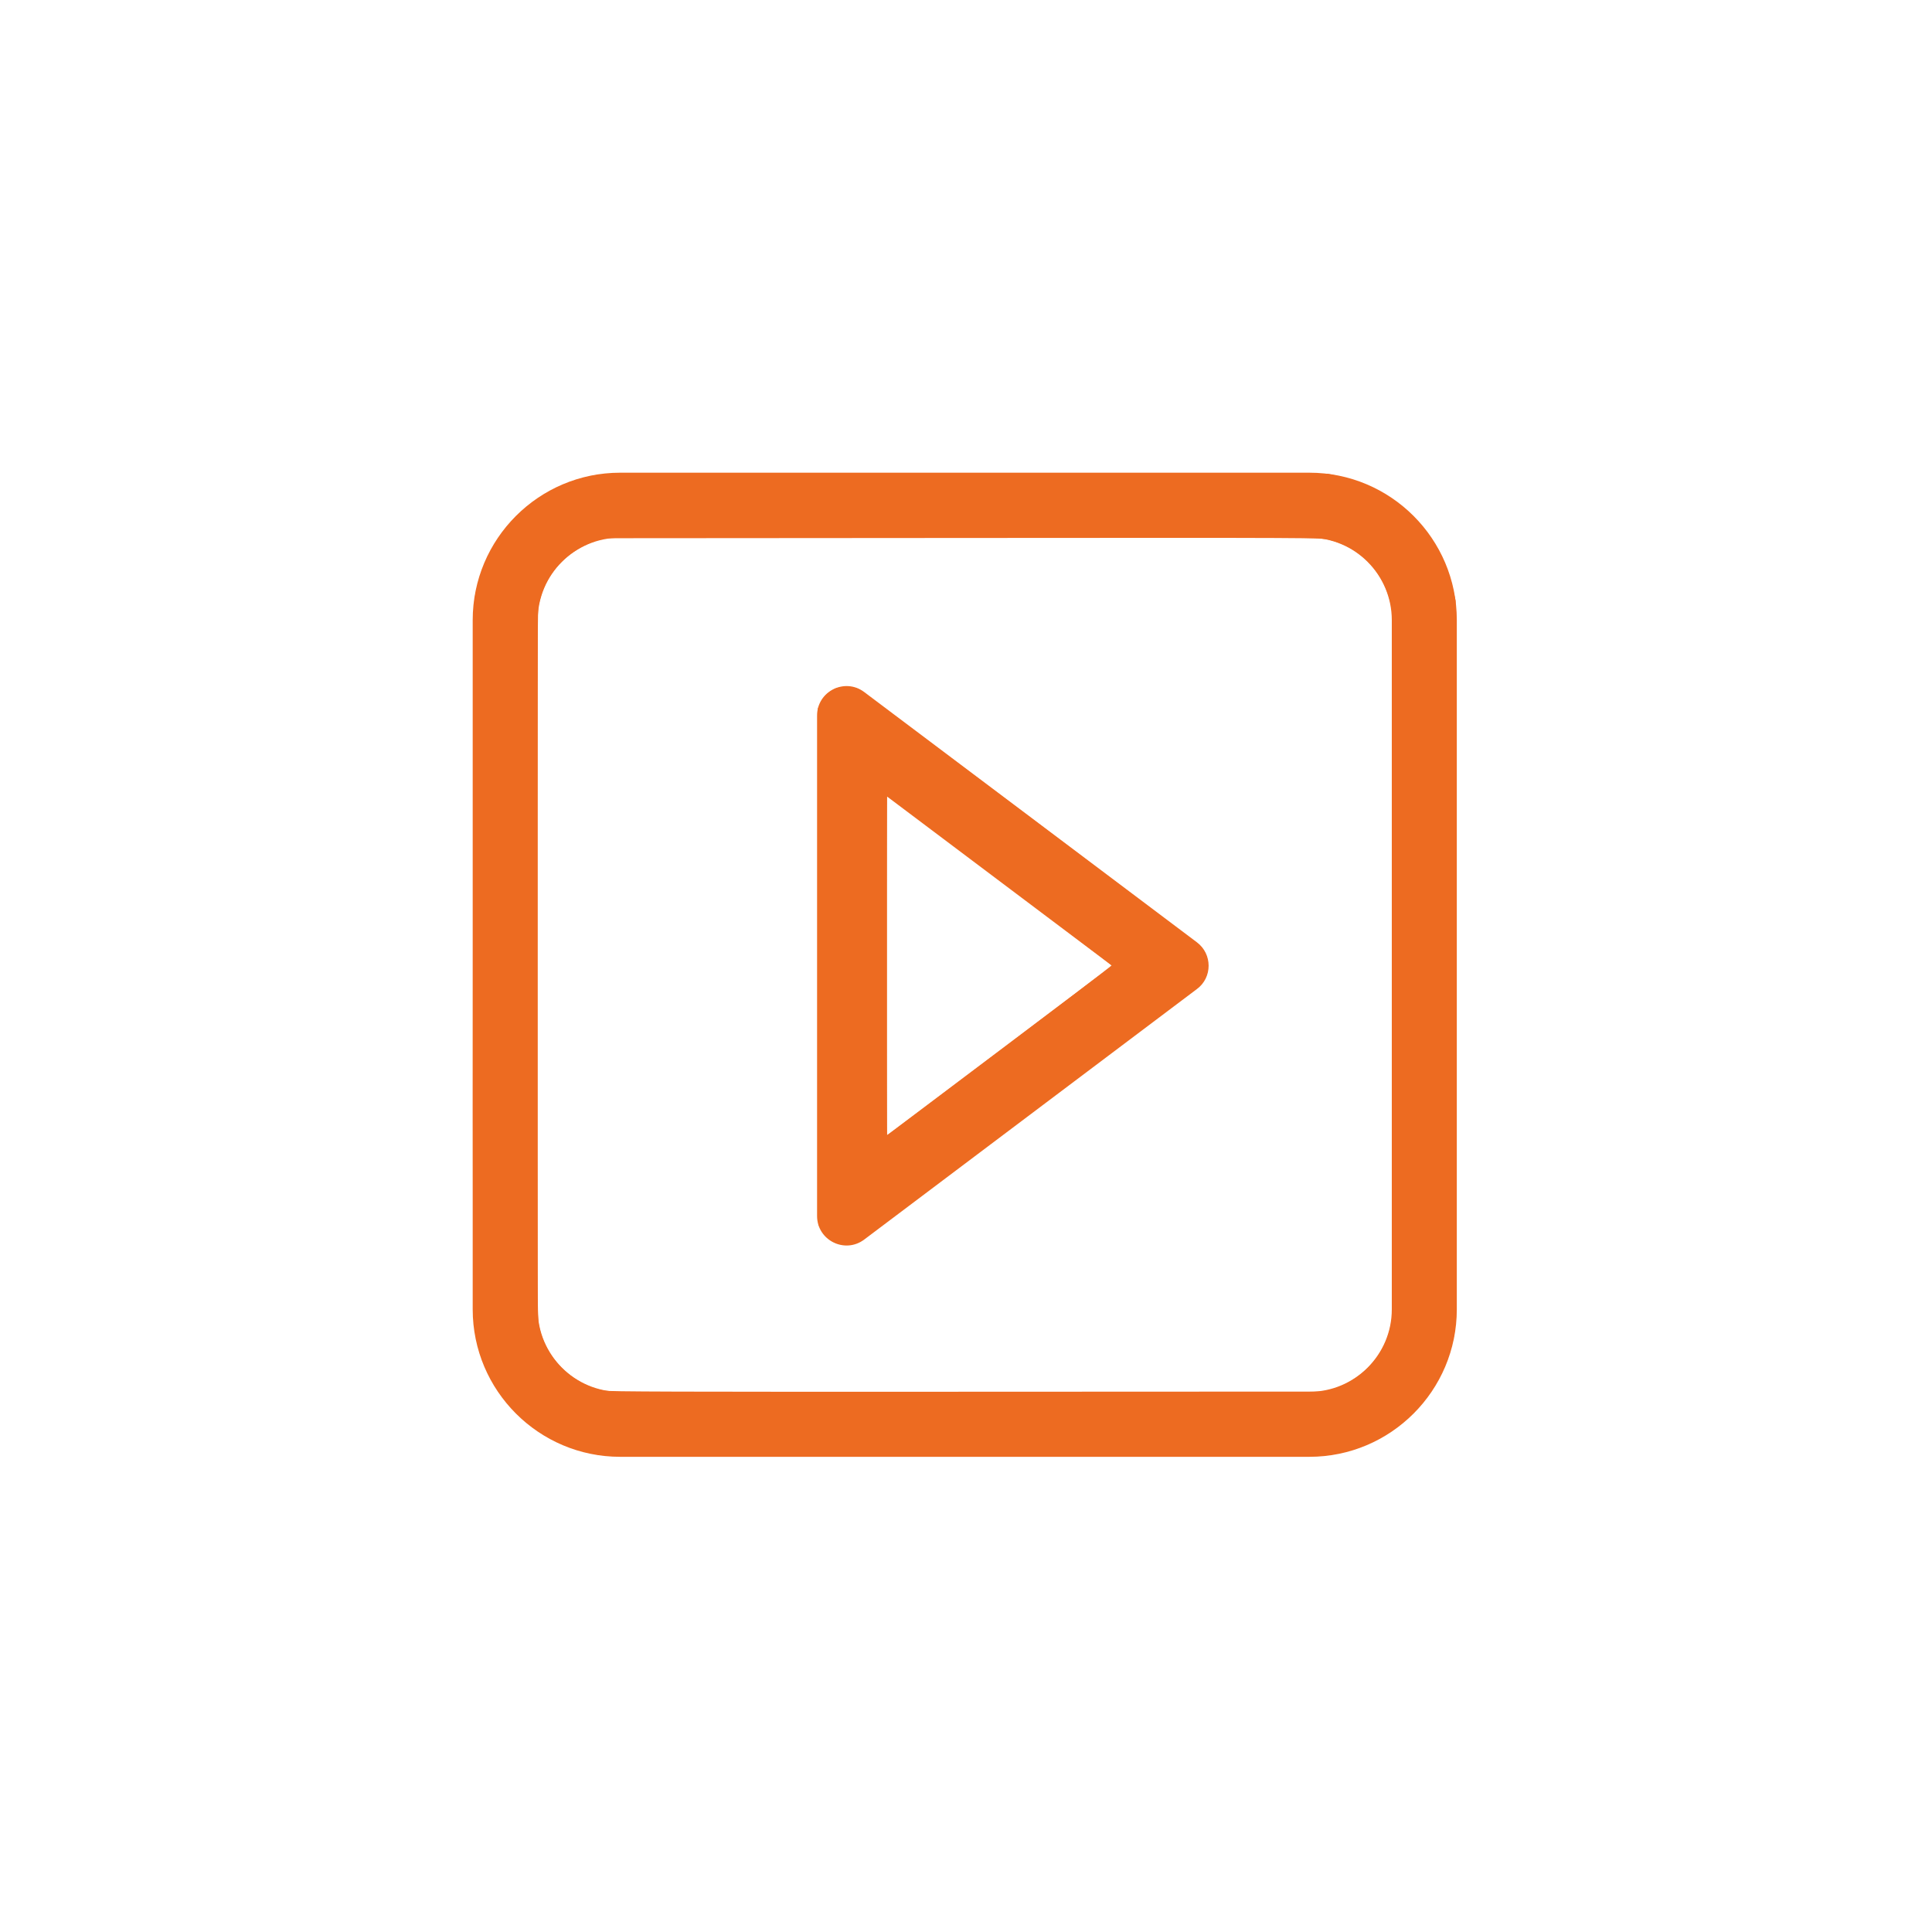
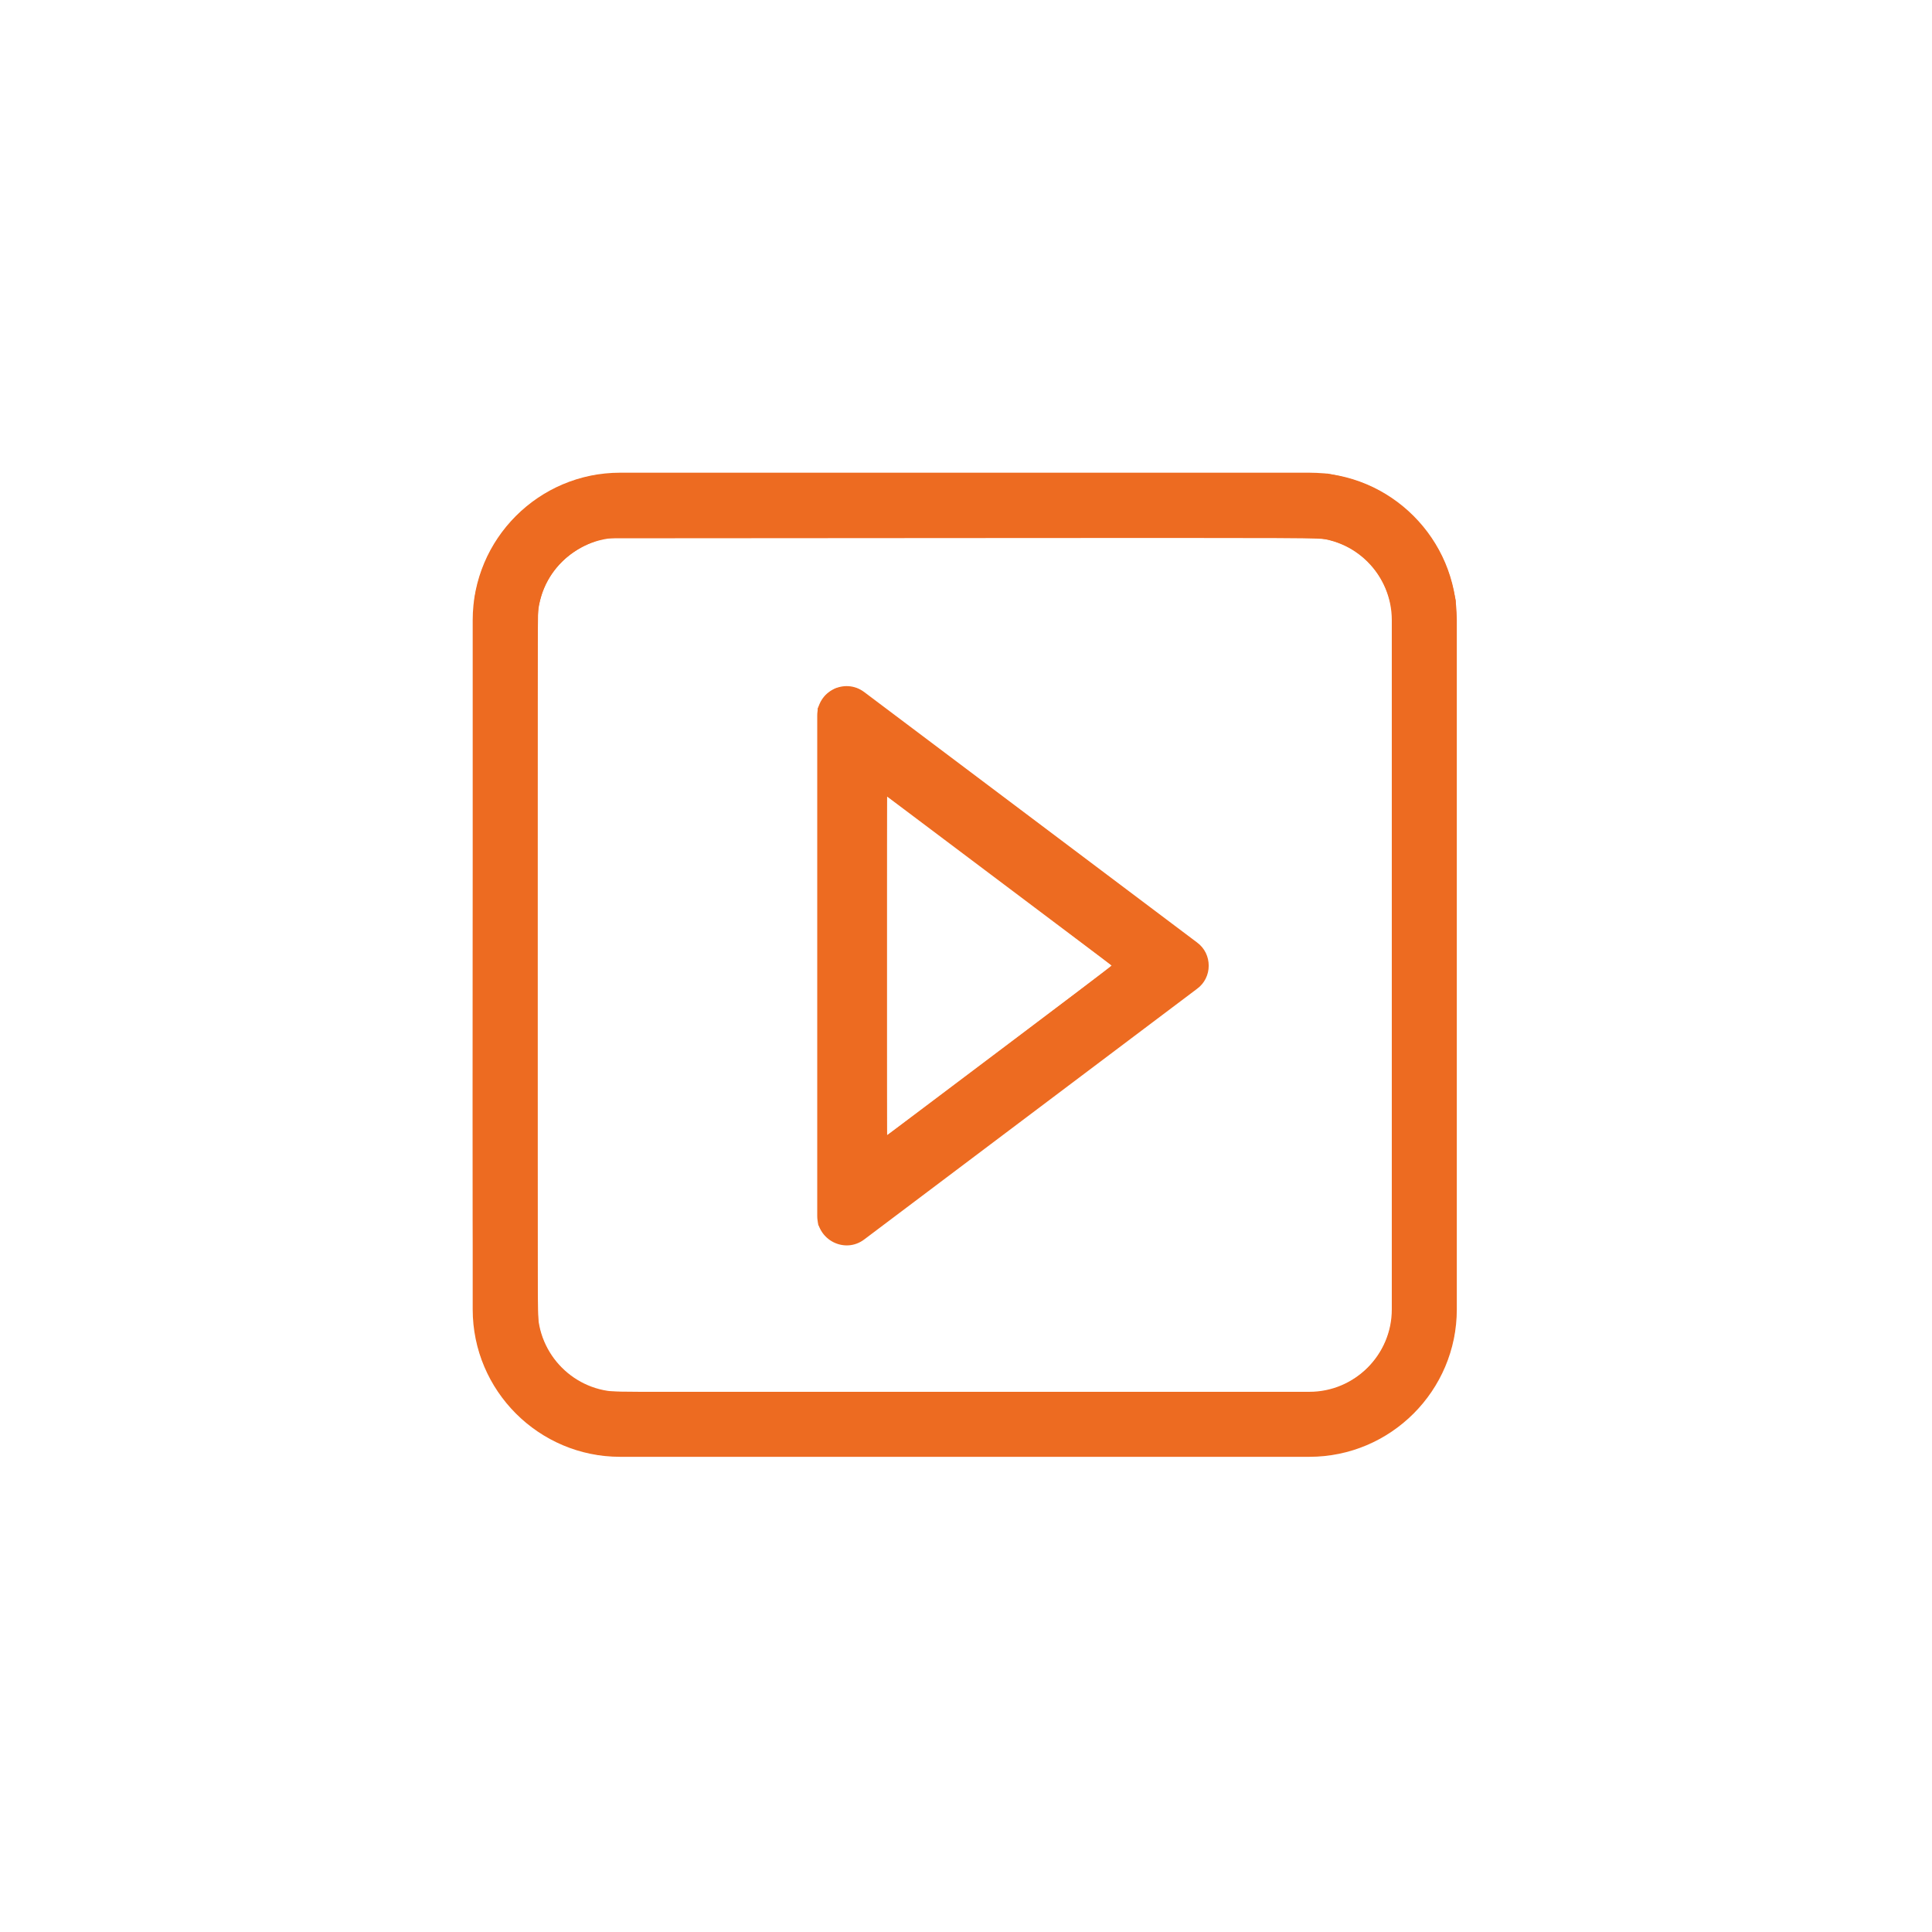
- <svg xmlns="http://www.w3.org/2000/svg" xml:space="preserve" style="enable-background:new 0 0 800 800;" viewBox="0 0 800 800" y="0px" x="0px" id="Layer_1" version="1.1">
-   <defs id="defs13" />
-   <style id="style2" type="text/css">
- 	.st0{fill:#ED6B21;}
- </style>
-   <path id="path6" d="m 460.479,399.89 -93.177,70.176 v -140.25 l 93.177,70.074 m 39.984,0 c 0,-3.672 -1.632,-7.293 -4.896,-9.741 l -137.7,-103.581 c -8.058,-6.069 -19.533,-0.306 -19.533,9.741 v 207.213 c 0,10.047 11.475,15.81 19.533,9.741 l 137.7,-103.683 c 3.264,-2.397 4.896,-6.018 4.896,-9.69 z" class="st0" style="stroke-width:0.51" />
-   <g transform="matrix(0.5865,0,0,0.5865,191.9219,191.9227)" id="g4">
-     <path d="M 597.2,701.3 H 110.6 C 53.2,701.3 6.5,654.6 6.5,597.2 V 110.6 C 6.5,53.2 53.2,6.5 110.6,6.5 h 486.6 c 57.4,0 104.1,46.7 104.1,104.1 v 486.6 c 0,57.4 -46.7,104.1 -104.1,104.1 z M 110.6,52.4 c -32,0 -58.2,26 -58.2,58.2 v 486.6 c 0,32 26,58.2 58.2,58.2 h 486.6 c 32,0 58.2,-26 58.2,-58.2 V 110.6 c 0,-32 -26,-58.2 -58.2,-58.2 z" class="st0" id="path2" />
+ <svg xmlns="http://www.w3.org/2000/svg" version="1.1" baseProfile="basic" id="Layer_1" x="0px" y="0px" viewBox="0 0 800 800" xml:space="preserve">
+   <path id="path6" fill="#ED6B21" d="M460.5,399.9l-93.2,70.2V329.8L460.5,399.9 M500.5,399.9c0-3.7-1.6-7.3-4.9-9.7L357.9,286.6  c-8.1-6.1-19.5-0.3-19.5,9.7v207.2c0,10,11.5,15.8,19.5,9.7l137.7-103.7C498.8,407.2,500.5,403.6,500.5,399.9L500.5,399.9z" />
+   <g id="g4" transform="matrix(0.5865,0,0,0.5865,191.9219,191.9227)">
+     <path id="path2" fill="#ED6B21" d="M597.2,701.3H110.6c-57.4,0-104.1-46.7-104.1-104.1V110.6C6.5,53.2,53.2,6.5,110.6,6.5h486.6   c57.4,0,104.1,46.7,104.1,104.1v486.6C701.3,654.6,654.6,701.3,597.2,701.3z M110.6,52.4c-32,0-58.2,26-58.2,58.2v486.6   c0,32,26,58.2,58.2,58.2h486.6c32,0,58.2-26,58.2-58.2V110.6c0-32-26-58.2-58.2-58.2L110.6,52.4z" />
  </g>
-   <path id="path17" d="m 250.188,602.672 c -7.483,-0.838 -16.001,-3.565 -22.706,-7.27 -10.653,-5.886 -20.261,-16.014 -25.451,-26.827 -3.591,-7.482 -5.256,-14.013 -5.893,-23.113 -0.288,-4.12 -0.384,-52.456 -0.298,-150.369 0.117,-133.728 0.177,-144.565 0.814,-147.953 2.541,-13.509 8.208,-24.372 17.521,-33.583 8.543,-8.45 19.175,-14.057 31.561,-16.644 3.527,-0.737 8.404,-0.761 153.81,-0.761 h 150.167 l 4.25,0.937 c 12.784,2.818 22.142,7.93 31.176,17.029 8.807,8.871 13.916,18.21 16.657,30.452 l 0.941,4.202 v 150.571 c 0,145.634 -0.025,150.691 -0.759,154.214 -5.584,26.814 -27.114,46.46 -53.853,49.14 -5.507,0.552 -292.998,0.528 -297.936,-0.025 z M 551.517,575.288 c 11.963,-3.707 20.815,-12.855 24.001,-24.802 l 0.908,-3.405 V 399.545 252.01 l -0.915,-3.44 c -3.398,-12.77 -12.849,-22.139 -25.323,-25.101 -3.384,-0.804 -4.596,-0.809 -151.908,-0.706 l -148.497,0.104 -2.833,0.957 c -10.836,3.661 -19.039,11.544 -22.495,21.617 -0.629,1.832 -1.333,4.515 -1.565,5.962 -0.287,1.79 -0.423,49.151 -0.425,148.199 -0.003,130.885 0.061,145.91 0.635,148.952 2.563,13.583 13.346,24.518 26.885,27.265 2.153,0.437 29.501,0.522 150.571,0.469 l 147.94,-0.065 z" style="fill:#ed6b21;fill-opacity:1;stroke-width:0.405" />
-   <path id="path19" d="m 339.901,290.86 c 1.239,-2.479 2.898,-4.121 5.645,-5.588 2.062,-1.101 7.692,-1.076 9.917,0.043 1.934,0.973 139.634,104.504 141.474,106.369 2.015,2.041 2.93,4.201 3.139,7.406 0.163,2.495 0.043,3.197 -0.908,5.317 -0.603,1.343 -1.672,2.984 -2.377,3.646 -2.571,2.417 -139.365,105.155 -141.327,106.143 -2.795,1.407 -7.261,1.433 -9.918,0.056 -2.325,-1.205 -4.683,-3.446 -5.802,-5.513 l -0.876,-1.619 -0.104,-106.888 -0.104,-106.888 z m 27.401,179.206 c 0.602,-0.037 92.994,-69.893 92.994,-70.311 0,-0.427 -92.416,-70.109 -92.994,-70.118 -0.167,-0.002 -0.304,31.597 -0.304,70.221 0,38.624 0.137,70.218 0.304,70.208 z" style="fill:#ed6b21;fill-opacity:1;stroke-width:0.405" />
+   <path id="path17" fill="#ED6B21" d="M250.2,602.7c-7.5-0.8-16-3.6-22.7-7.3c-10.7-5.9-20.3-16-25.5-26.8c-3.6-7.5-5.3-14-5.9-23.1  c-0.3-4.1-0.4-52.5-0.3-150.4c0.1-133.7,0.2-144.6,0.8-148c2.5-13.5,8.2-24.4,17.5-33.6c8.5-8.4,19.2-14.1,31.6-16.6  c3.5-0.7,8.4-0.8,153.8-0.8h150.2l4.3,0.9c12.8,2.8,22.1,7.9,31.2,17c8.8,8.9,13.9,18.2,16.7,30.5l0.9,4.2v150.6  c0,145.6,0,150.7-0.8,154.2c-5.6,26.8-27.1,46.5-53.9,49.1C542.6,603.2,255.1,603.2,250.2,602.7L250.2,602.7z M551.5,575.3  c12-3.7,20.8-12.9,24-24.8l0.9-3.4V399.5V252l-0.9-3.4c-3.4-12.8-12.8-22.1-25.3-25.1c-3.4-0.8-4.6-0.8-151.9-0.7l-148.5,0.1l-2.8,1  c-10.8,3.7-19,11.5-22.5,21.6c-0.6,1.8-1.3,4.5-1.6,6c-0.3,1.8-0.4,49.2-0.4,148.2c0,130.9,0.1,145.9,0.6,149  c2.6,13.6,13.3,24.5,26.9,27.3c2.2,0.4,29.5,0.5,150.6,0.5l147.9-0.1L551.5,575.3z" />
+   <path id="path19" fill="#ED6B21" d="M339.9,290.9c1.2-2.5,2.9-4.1,5.6-5.6c2.1-1.1,7.7-1.1,9.9,0c1.9,1,139.6,104.5,141.5,106.4  c2,2,2.9,4.2,3.1,7.4c0.2,2.5,0,3.2-0.9,5.3c-0.6,1.3-1.7,3-2.4,3.6c-2.6,2.4-139.4,105.2-141.3,106.1c-2.8,1.4-7.3,1.4-9.9,0.1  c-2.3-1.2-4.7-3.4-5.8-5.5l-0.9-1.6l-0.1-106.9l-0.1-106.9L339.9,290.9z M367.3,470.1c0.6,0,93-69.9,93-70.3  c0-0.4-92.4-70.1-93-70.1c-0.2,0-0.3,31.6-0.3,70.2S367.1,470.1,367.3,470.1z" />
</svg>
